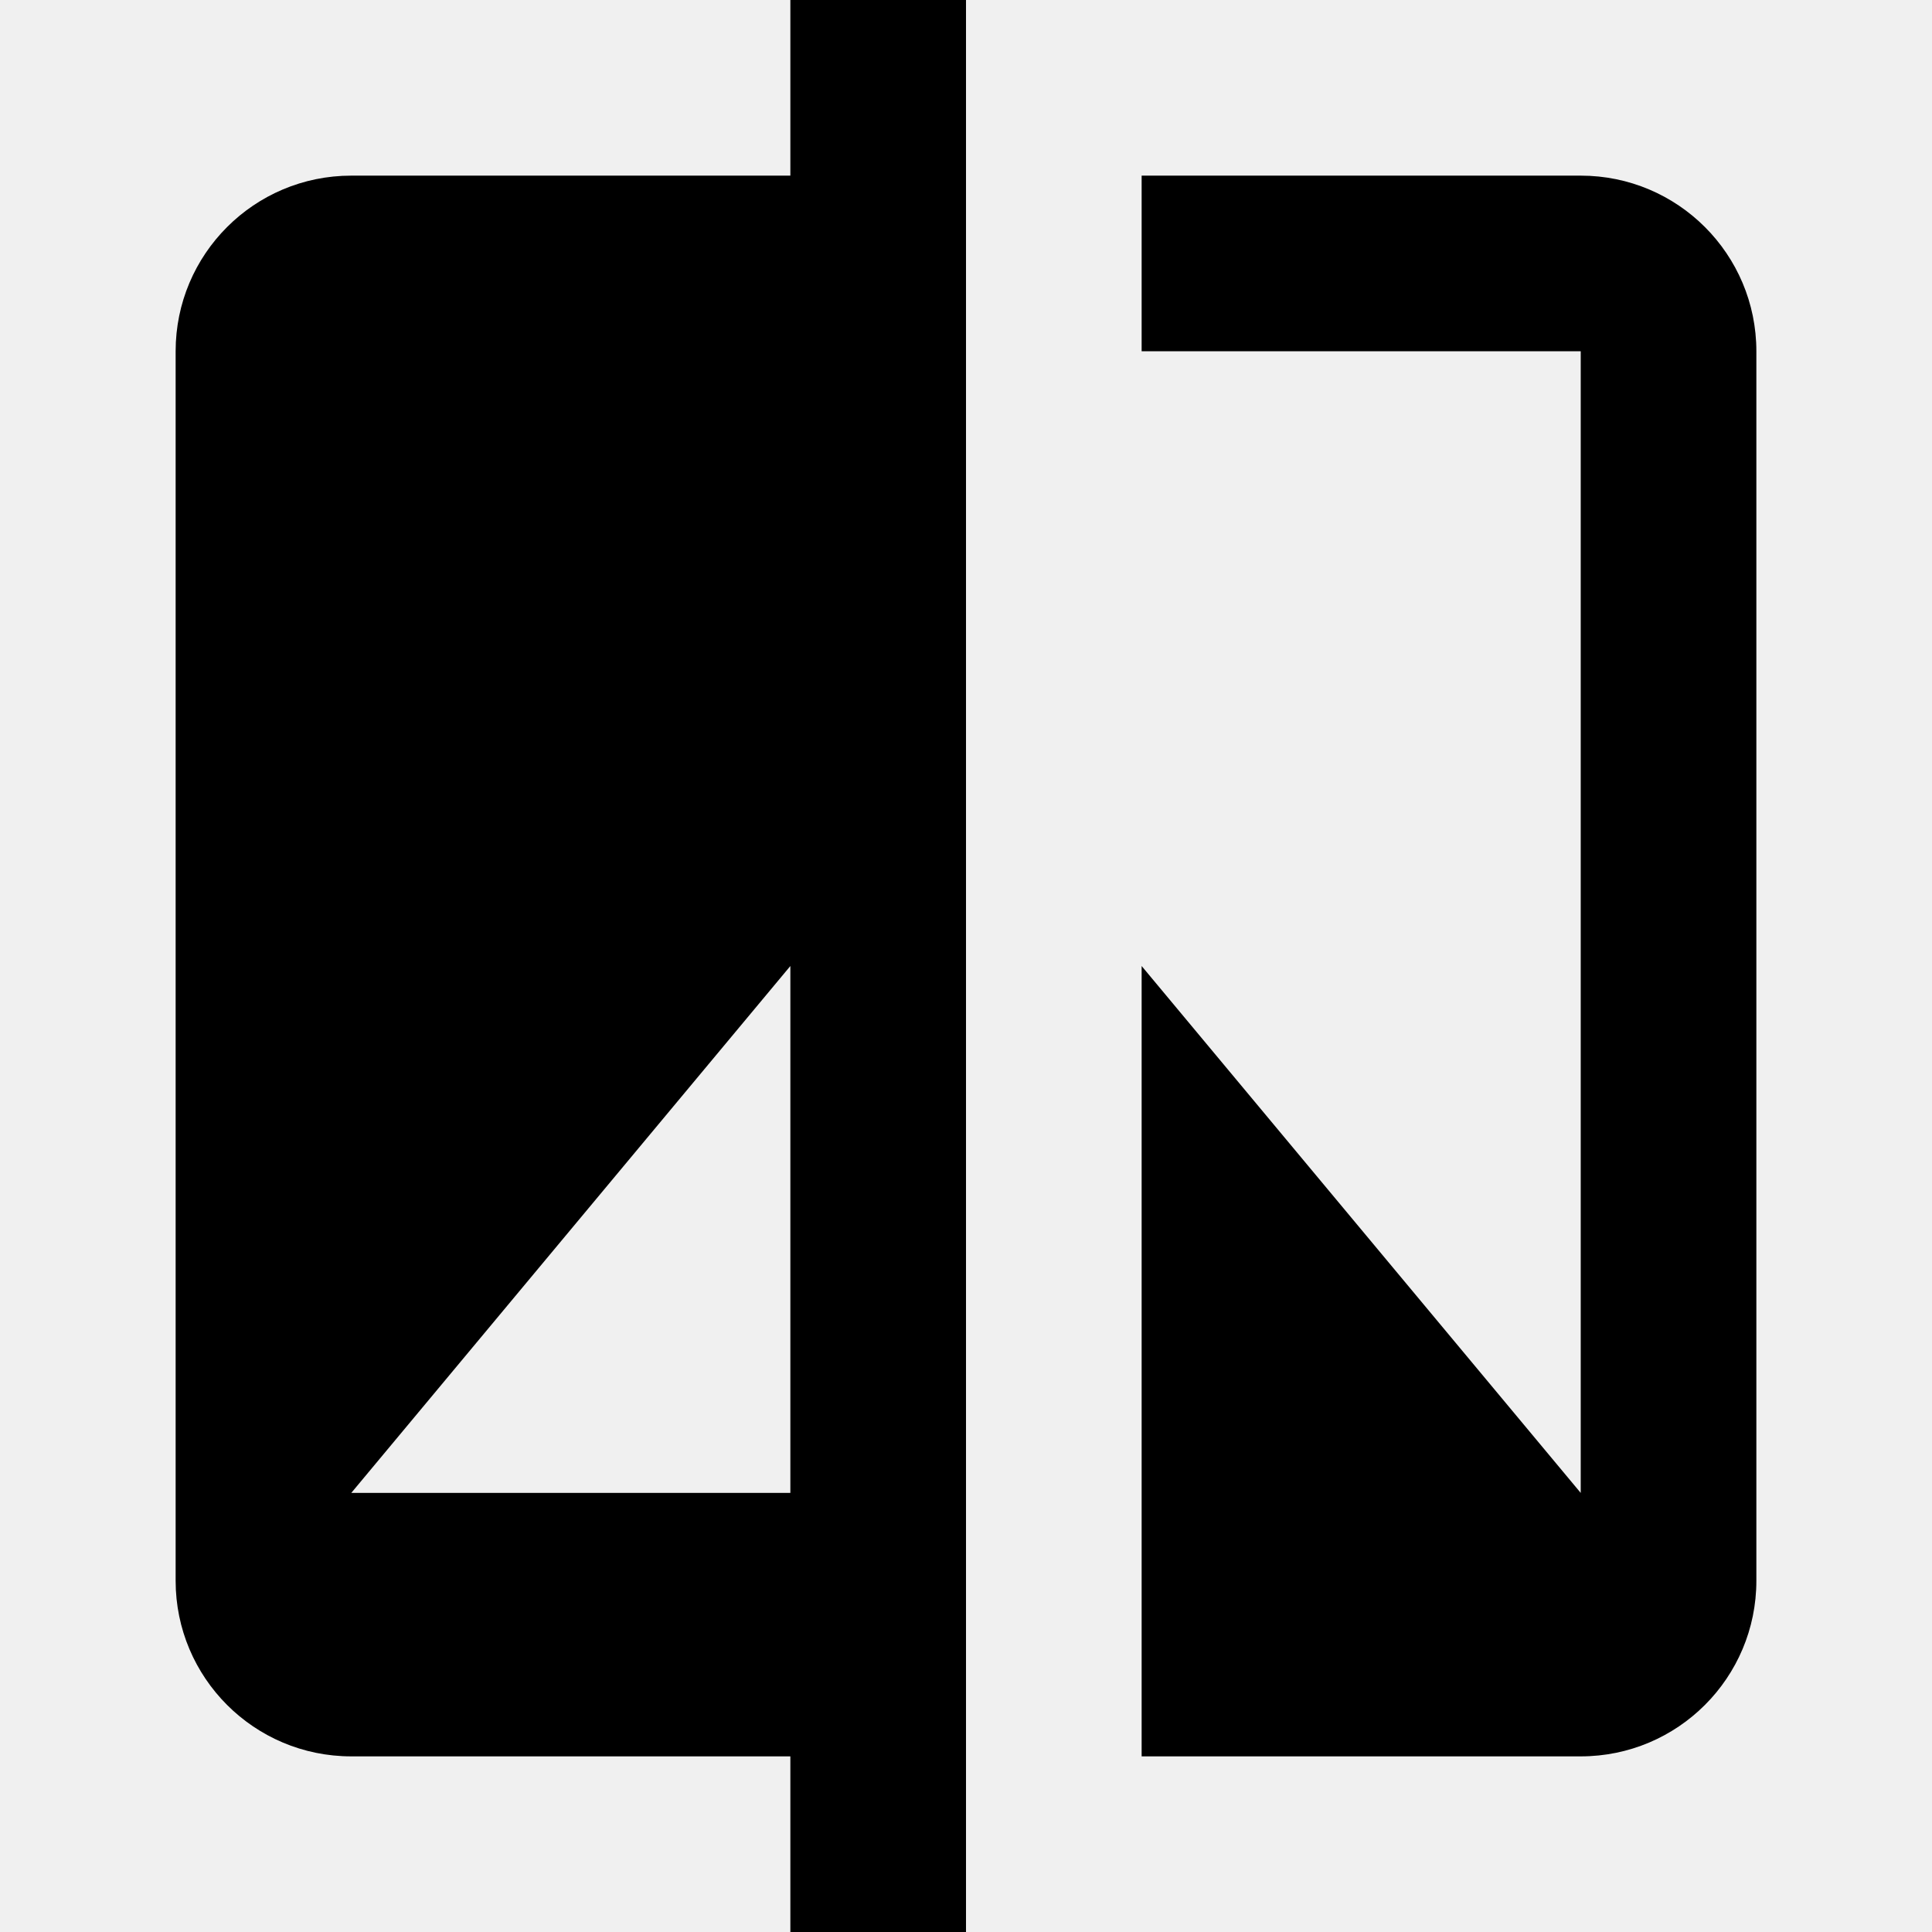
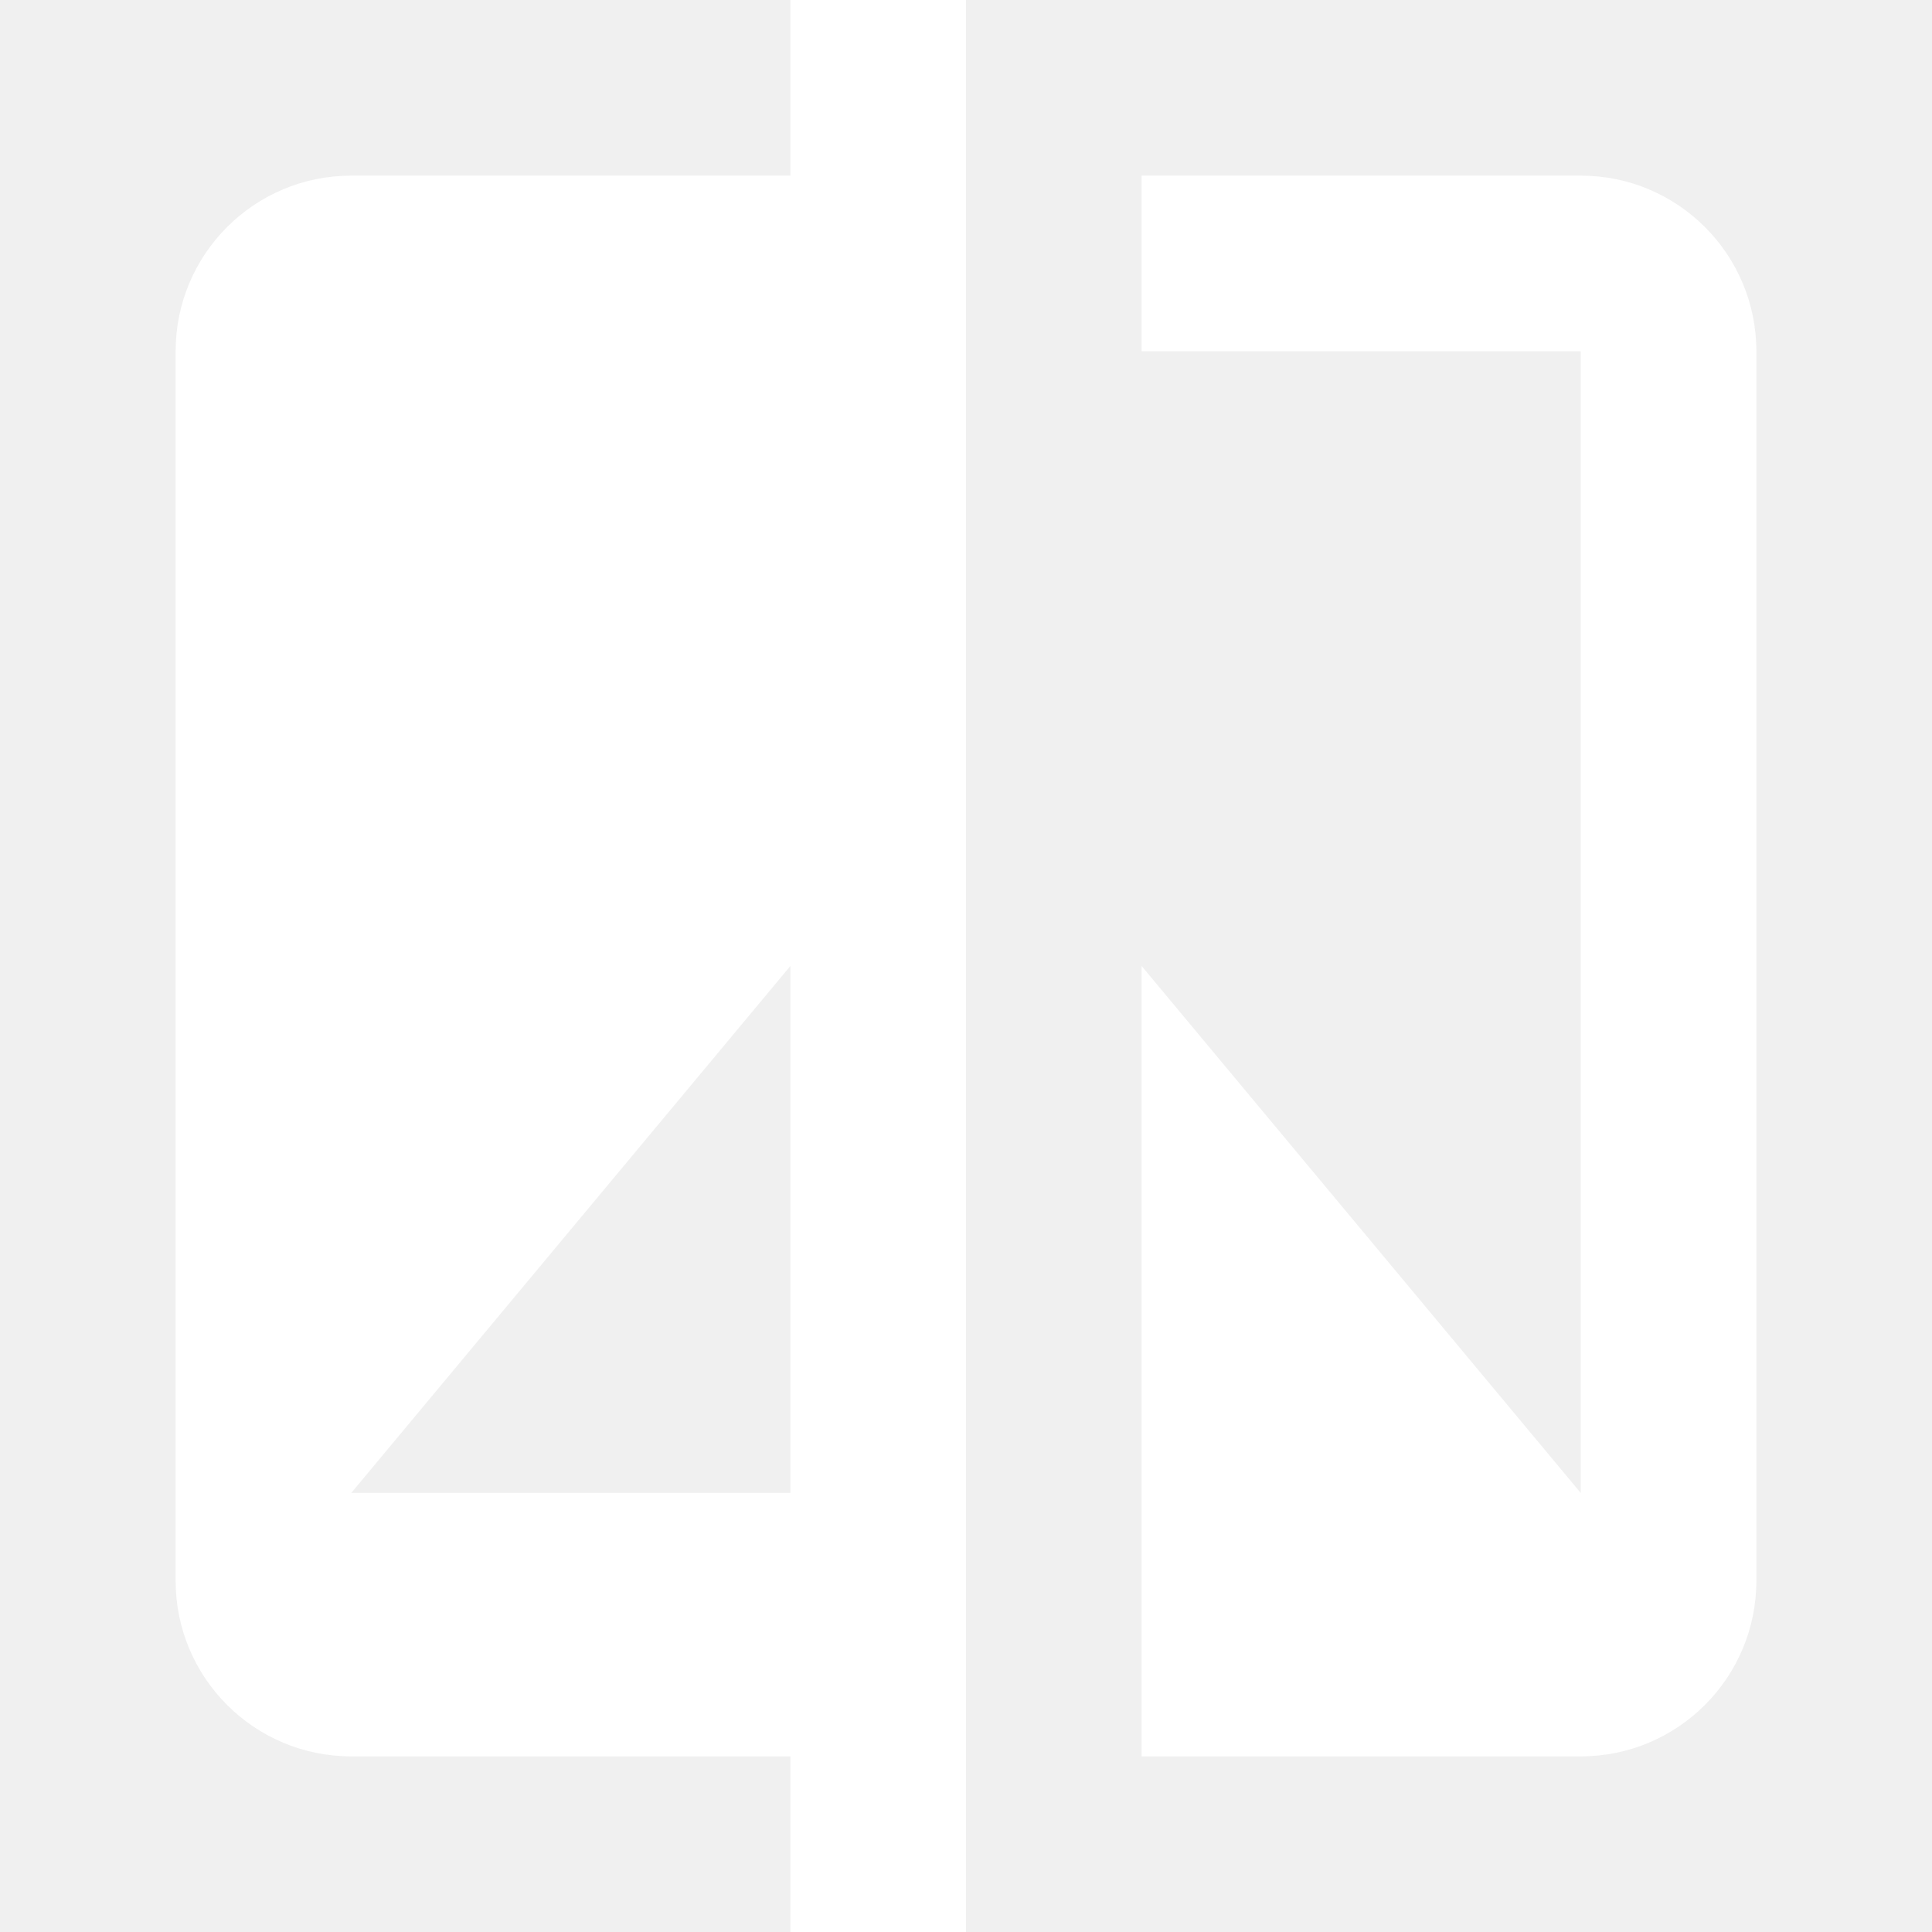
- <svg xmlns="http://www.w3.org/2000/svg" version="1.1" id="Capa_1" x="0px" y="0px" viewBox="0 0 469.333 469.333" style="enable-background:new 0 0 469.333 469.333;" xml:space="preserve">
+ <svg xmlns="http://www.w3.org/2000/svg" version="1.1" id="Capa_1" x="0px" y="0px" viewBox="0 0 469.333 469.333" fill="white" style="enable-background:new 0 0 469.333 469.333;" xml:space="preserve">
  <g>
    <g>
      <g>
        <path d="M192,42.667H85.333c-23.573,0-42.667,19.093-42.667,42.667V384c0,23.573,19.093,42.667,42.667,42.667H192v42.667h42.667     V0H192V42.667z M192,362.667H85.333l106.667-128V362.667z" />
        <path d="M384,42.667H277.333v42.667H384v277.333l-106.667-128v192H384c23.573,0,42.667-19.093,42.667-42.667V85.333     C426.667,61.76,407.573,42.667,384,42.667z" />
      </g>
    </g>
  </g>
  <g>
</g>
  <g>
</g>
  <g>
</g>
  <g>
</g>
  <g>
</g>
  <g>
</g>
  <g>
</g>
  <g>
</g>
  <g>
</g>
  <g>
</g>
  <g>
</g>
  <g>
</g>
  <g>
</g>
  <g>
</g>
  <g>
</g>
</svg>
